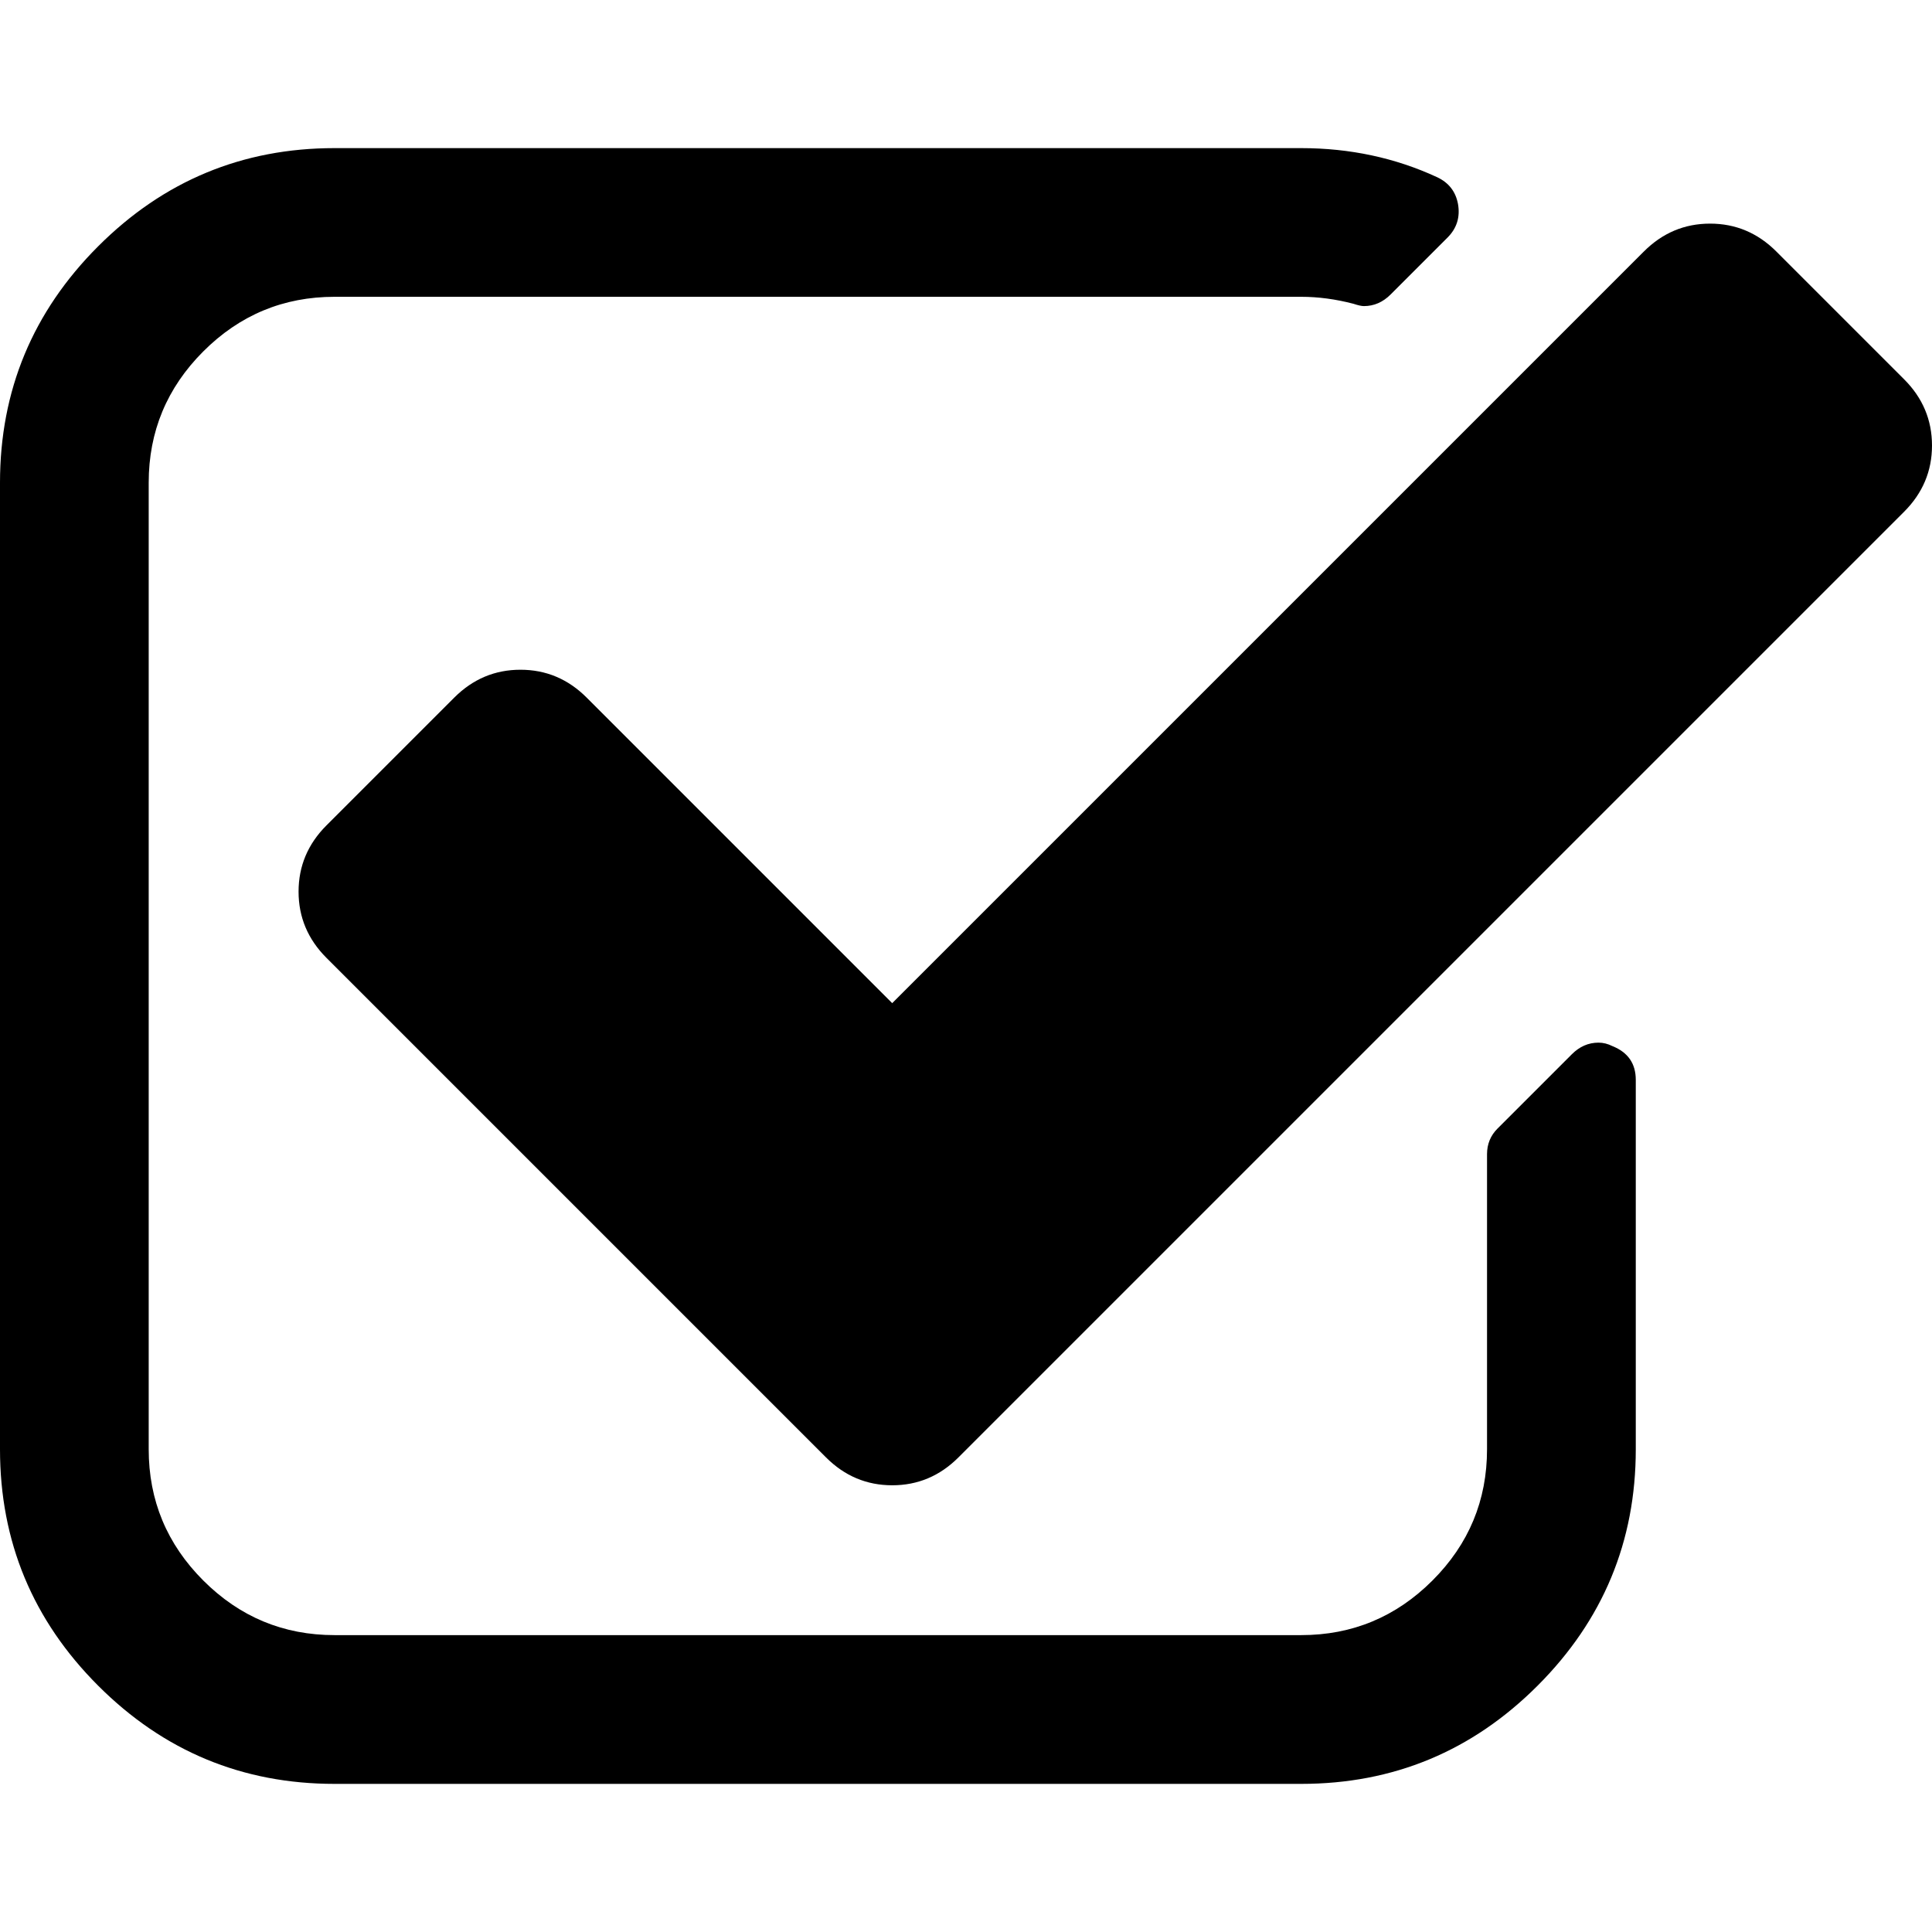
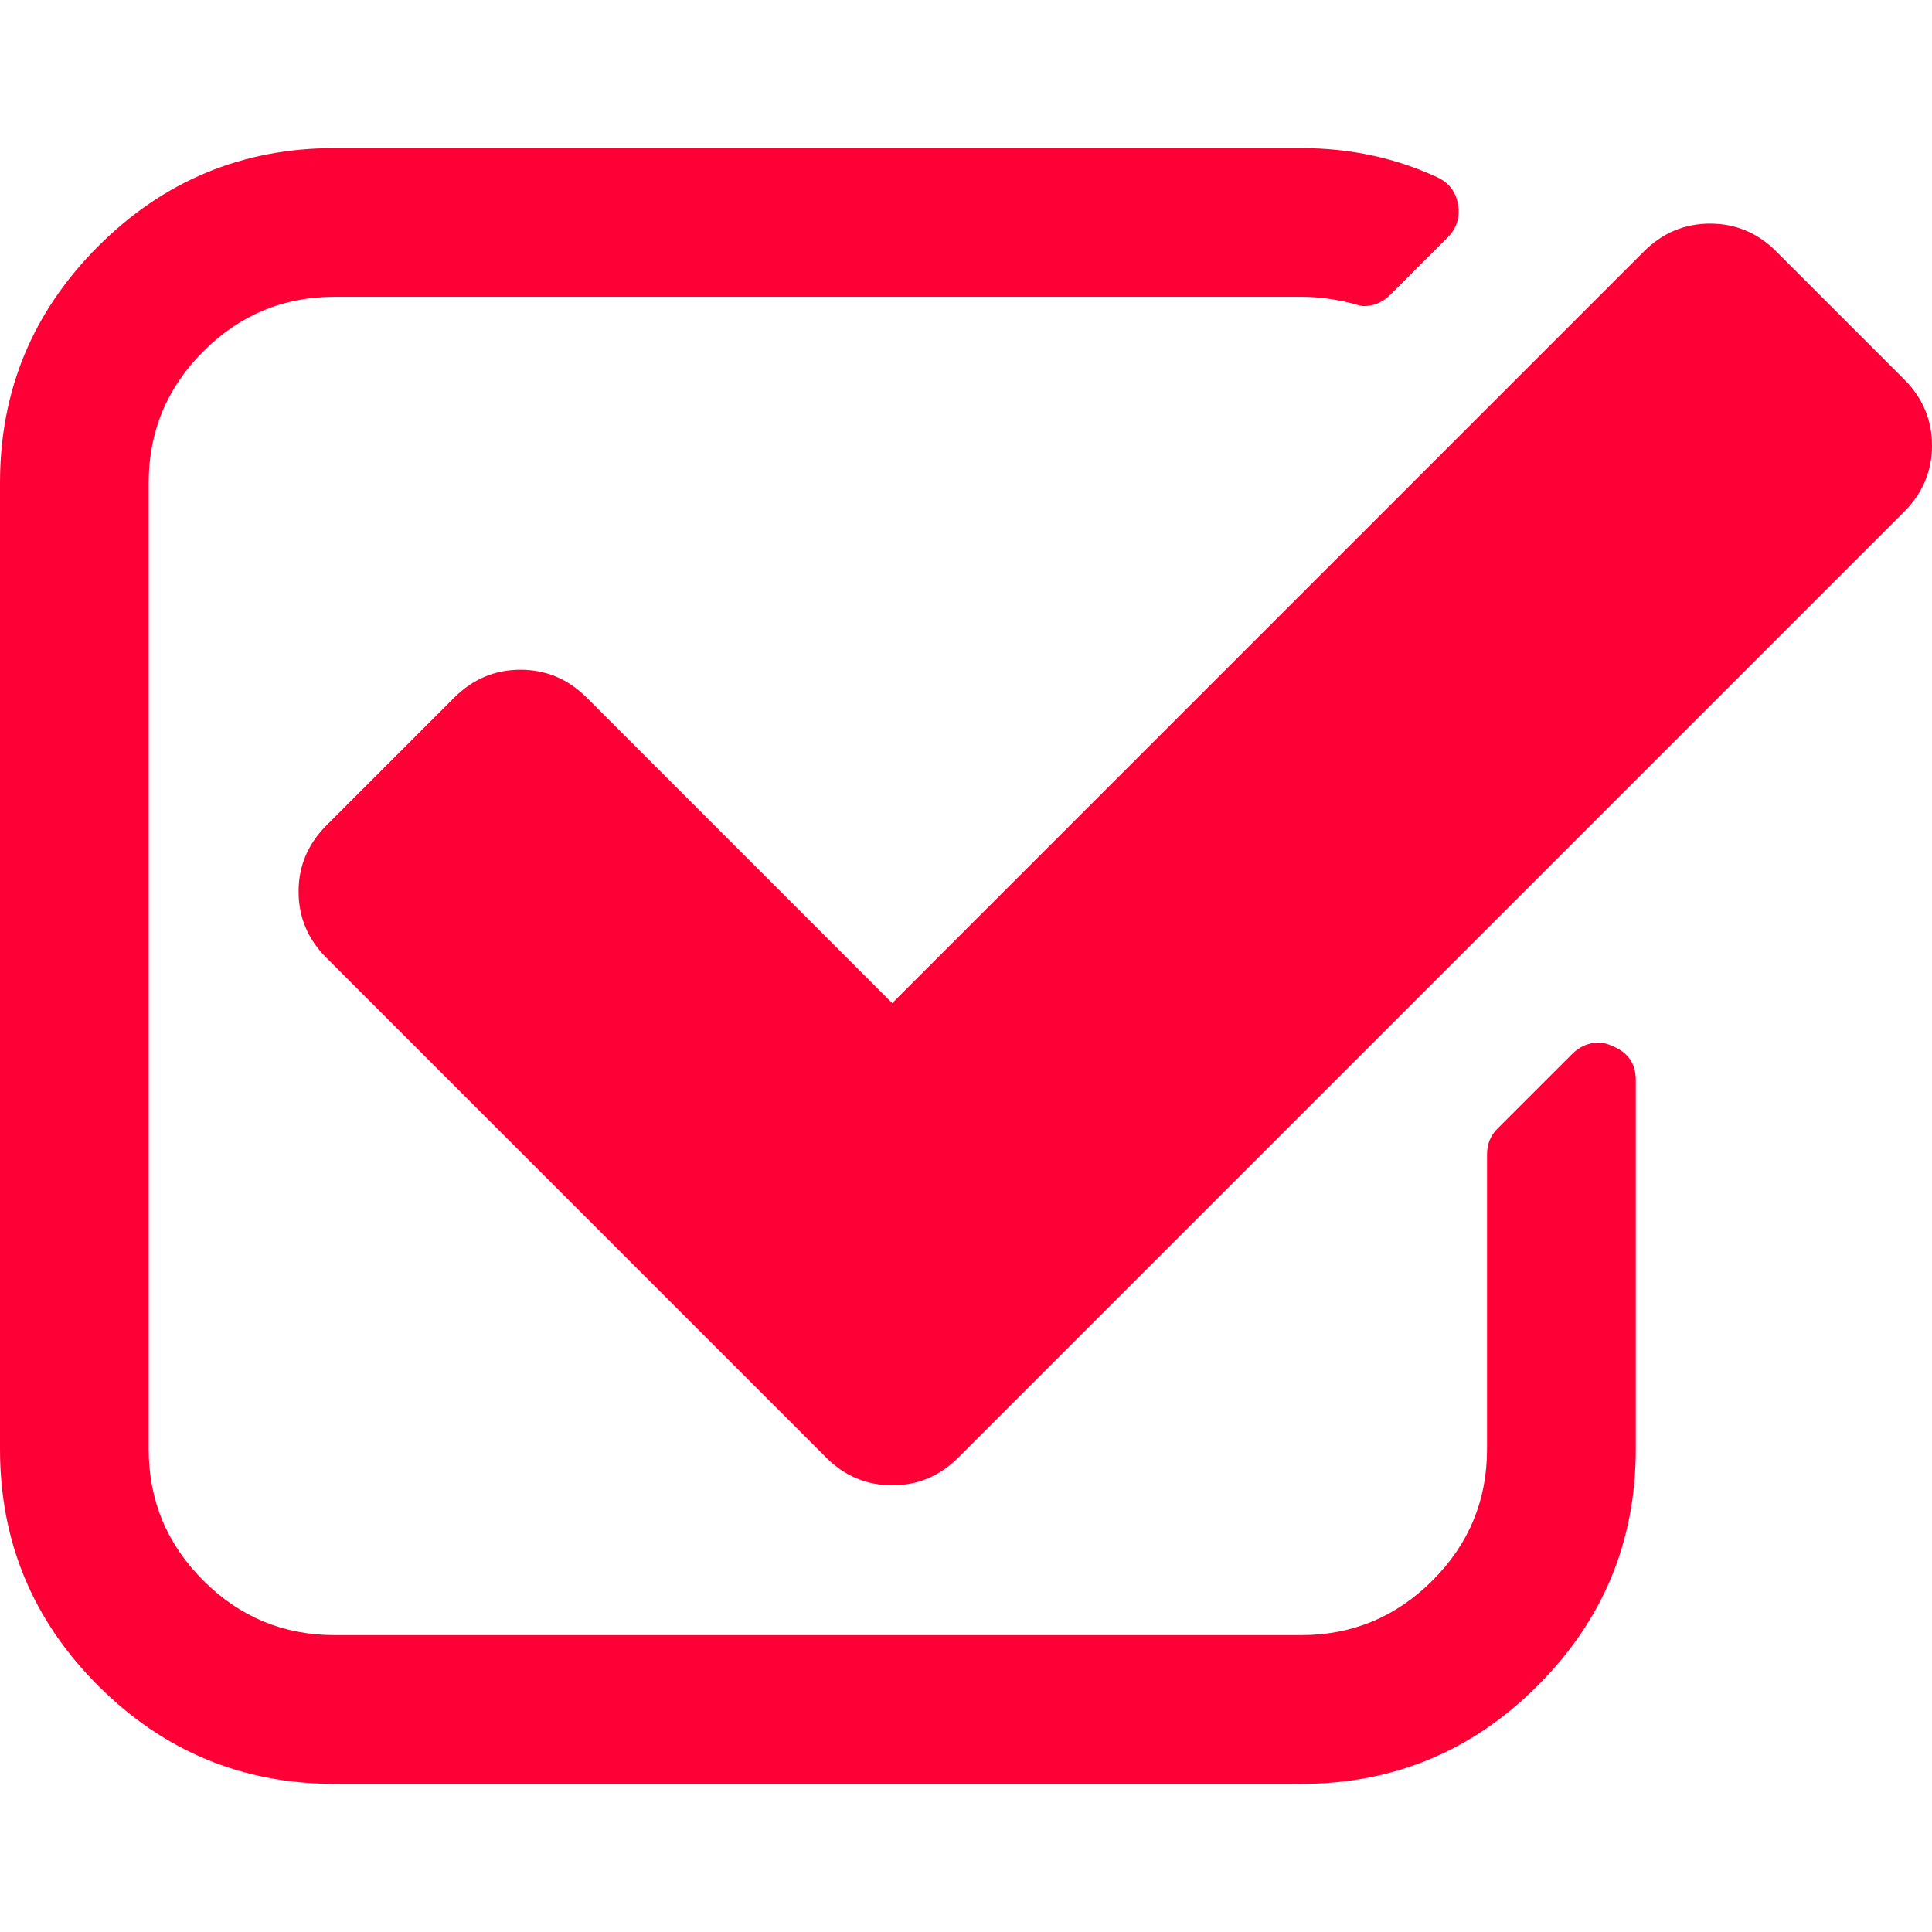
- <svg xmlns="http://www.w3.org/2000/svg" version="1.1" id="Capa_1" x="0px" y="0px" width="474.8px" height="474.801px" viewBox="0 0 474.8 474.801" style="enable-background:new 0 0 474.8 474.801;" xml:space="preserve">
+ <svg xmlns="http://www.w3.org/2000/svg" version="1.1" id="Capa_1" x="0px" y="0px" width="32px" height="32px" viewBox="0 0 474.8 474.801" style="enable-background:new 0 0 474.8 474.801;" xml:space="preserve">
  <g>
    <g>
-       <path d="M396.283,257.097c-1.14-0.575-2.282-0.862-3.433-0.862c-2.478,0-4.661,0.951-6.563,2.857l-18.274,18.271    c-1.708,1.715-2.566,3.806-2.566,6.283v72.513c0,12.565-4.463,23.314-13.415,32.264c-8.945,8.945-19.701,13.418-32.264,13.418    H82.226c-12.564,0-23.319-4.473-32.264-13.418c-8.947-8.949-13.418-19.698-13.418-32.264V118.622    c0-12.562,4.471-23.316,13.418-32.264c8.945-8.946,19.7-13.418,32.264-13.418H319.77c4.188,0,8.47,0.571,12.847,1.714    c1.143,0.378,1.999,0.571,2.563,0.571c2.478,0,4.668-0.949,6.57-2.852l13.99-13.99c2.282-2.281,3.142-5.043,2.566-8.276    c-0.571-3.046-2.286-5.236-5.141-6.567c-10.272-4.752-21.412-7.139-33.403-7.139H82.226c-22.65,0-42.018,8.042-58.102,24.126    C8.042,76.613,0,95.978,0,118.629v237.543c0,22.647,8.042,42.014,24.125,58.098c16.084,16.088,35.452,24.13,58.102,24.13h237.541    c22.647,0,42.017-8.042,58.101-24.13c16.085-16.084,24.134-35.45,24.134-58.098v-90.797    C402.001,261.381,400.088,258.623,396.283,257.097z" />
-       <path d="M467.95,93.216l-31.409-31.409c-4.568-4.567-9.996-6.851-16.279-6.851c-6.275,0-11.707,2.284-16.271,6.851    L219.265,246.532l-75.084-75.089c-4.569-4.57-9.995-6.851-16.274-6.851c-6.28,0-11.704,2.281-16.274,6.851l-31.405,31.405    c-4.568,4.568-6.854,9.994-6.854,16.277c0,6.28,2.286,11.704,6.854,16.274l122.767,122.767c4.569,4.571,9.995,6.851,16.274,6.851    c6.279,0,11.704-2.279,16.274-6.851l232.404-232.403c4.565-4.567,6.854-9.994,6.854-16.274S472.518,97.783,467.95,93.216z" />
+       <path d="M396.283,257.097c-1.14-0.575-2.282-0.862-3.433-0.862c-2.478,0-4.661,0.951-6.563,2.857l-18.274,18.271    c-1.708,1.715-2.566,3.806-2.566,6.283v72.513c0,12.565-4.463,23.314-13.415,32.264c-8.945,8.945-19.701,13.418-32.264,13.418    H82.226c-12.564,0-23.319-4.473-32.264-13.418c-8.947-8.949-13.418-19.698-13.418-32.264V118.622    c0-12.562,4.471-23.316,13.418-32.264c8.945-8.946,19.7-13.418,32.264-13.418H319.77c4.188,0,8.47,0.571,12.847,1.714    c1.143,0.378,1.999,0.571,2.563,0.571c2.478,0,4.668-0.949,6.57-2.852l13.99-13.99c2.282-2.281,3.142-5.043,2.566-8.276    c-0.571-3.046-2.286-5.236-5.141-6.567c-10.272-4.752-21.412-7.139-33.403-7.139H82.226c-22.65,0-42.018,8.042-58.102,24.126    C8.042,76.613,0,95.978,0,118.629v237.543c0,22.647,8.042,42.014,24.125,58.098c16.084,16.088,35.452,24.13,58.102,24.13h237.541    c22.647,0,42.017-8.042,58.101-24.13c16.085-16.084,24.134-35.45,24.134-58.098v-90.797    C402.001,261.381,400.088,258.623,396.283,257.097z" style="fill:#ff0036" />
+       <path d="M467.95,93.216l-31.409-31.409c-4.568-4.567-9.996-6.851-16.279-6.851c-6.275,0-11.707,2.284-16.271,6.851    L219.265,246.532l-75.084-75.089c-4.569-4.57-9.995-6.851-16.274-6.851c-6.28,0-11.704,2.281-16.274,6.851l-31.405,31.405    c-4.568,4.568-6.854,9.994-6.854,16.277c0,6.28,2.286,11.704,6.854,16.274l122.767,122.767c4.569,4.571,9.995,6.851,16.274,6.851    c6.279,0,11.704-2.279,16.274-6.851l232.404-232.403c4.565-4.567,6.854-9.994,6.854-16.274S472.518,97.783,467.95,93.216z" style="fill:#ff0036" />
    </g>
  </g>
  <g>
</g>
  <g>
</g>
  <g>
</g>
  <g>
</g>
  <g>
</g>
  <g>
</g>
  <g>
</g>
  <g>
</g>
  <g>
</g>
  <g>
</g>
  <g>
</g>
  <g>
</g>
  <g>
</g>
  <g>
</g>
  <g>
</g>
</svg>
